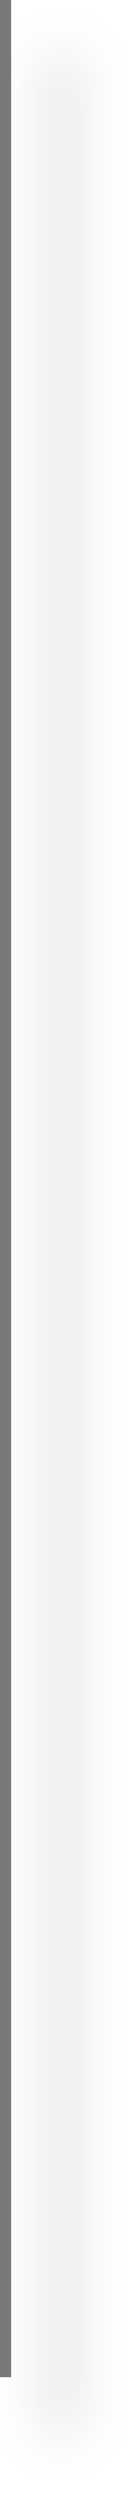
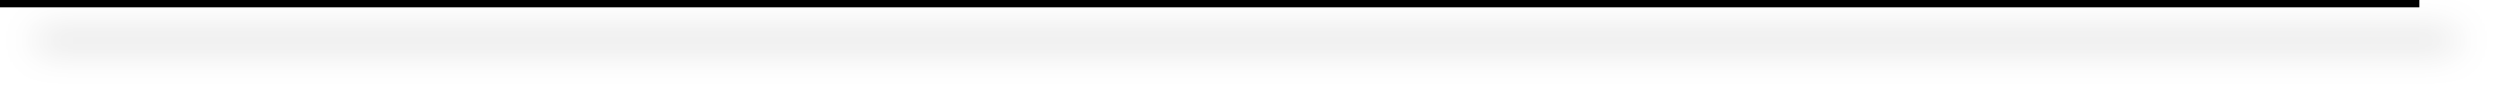
- <svg xmlns="http://www.w3.org/2000/svg" xmlns:xlink="http://www.w3.org/1999/xlink" version="1.1" width="12px" height="224px">
+ <svg xmlns="http://www.w3.org/2000/svg" xmlns:xlink="http://www.w3.org/1999/xlink" version="1.1" width="341px" height="12px">
  <defs>
-     <filter x="546px" y="213px" width="12px" height="224px" filterUnits="userSpaceOnUse" id="filter57">
+     <filter x="815px" y="1675px" width="341px" height="12px" filterUnits="userSpaceOnUse" id="filter151">
      <feOffset dx="5" dy="5" in="SourceAlpha" result="shadowOffsetInner" />
      <feGaussianBlur stdDeviation="2.5" in="shadowOffsetInner" result="shadowGaussian" />
      <feComposite in2="shadowGaussian" operator="atop" in="SourceAlpha" result="shadowComposite" />
      <feColorMatrix type="matrix" values="0 0 0 0 0  0 0 0 0 0  0 0 0 0 0  0 0 0 0.349 0  " in="shadowComposite" />
    </filter>
-     <g id="widget58">
-       <path d="M 546.5 213  L 546.5 426  " stroke-width="1" stroke="#797979" fill="none" />
+     <g id="widget152">
+       <path d="M 815 1675.5  L 1145 1675.5  " stroke-width="1" stroke="#000000" fill="none" />
    </g>
  </defs>
-   <g transform="matrix(1 0 0 1 -546 -213 )">
-     <use xlink:href="#widget58" filter="url(#filter57)" />
-     <use xlink:href="#widget58" />
+   <g transform="matrix(1 0 0 1 -815 -1675 )">
+     <use xlink:href="#widget152" filter="url(#filter151)" />
+     <use xlink:href="#widget152" />
  </g>
</svg>
